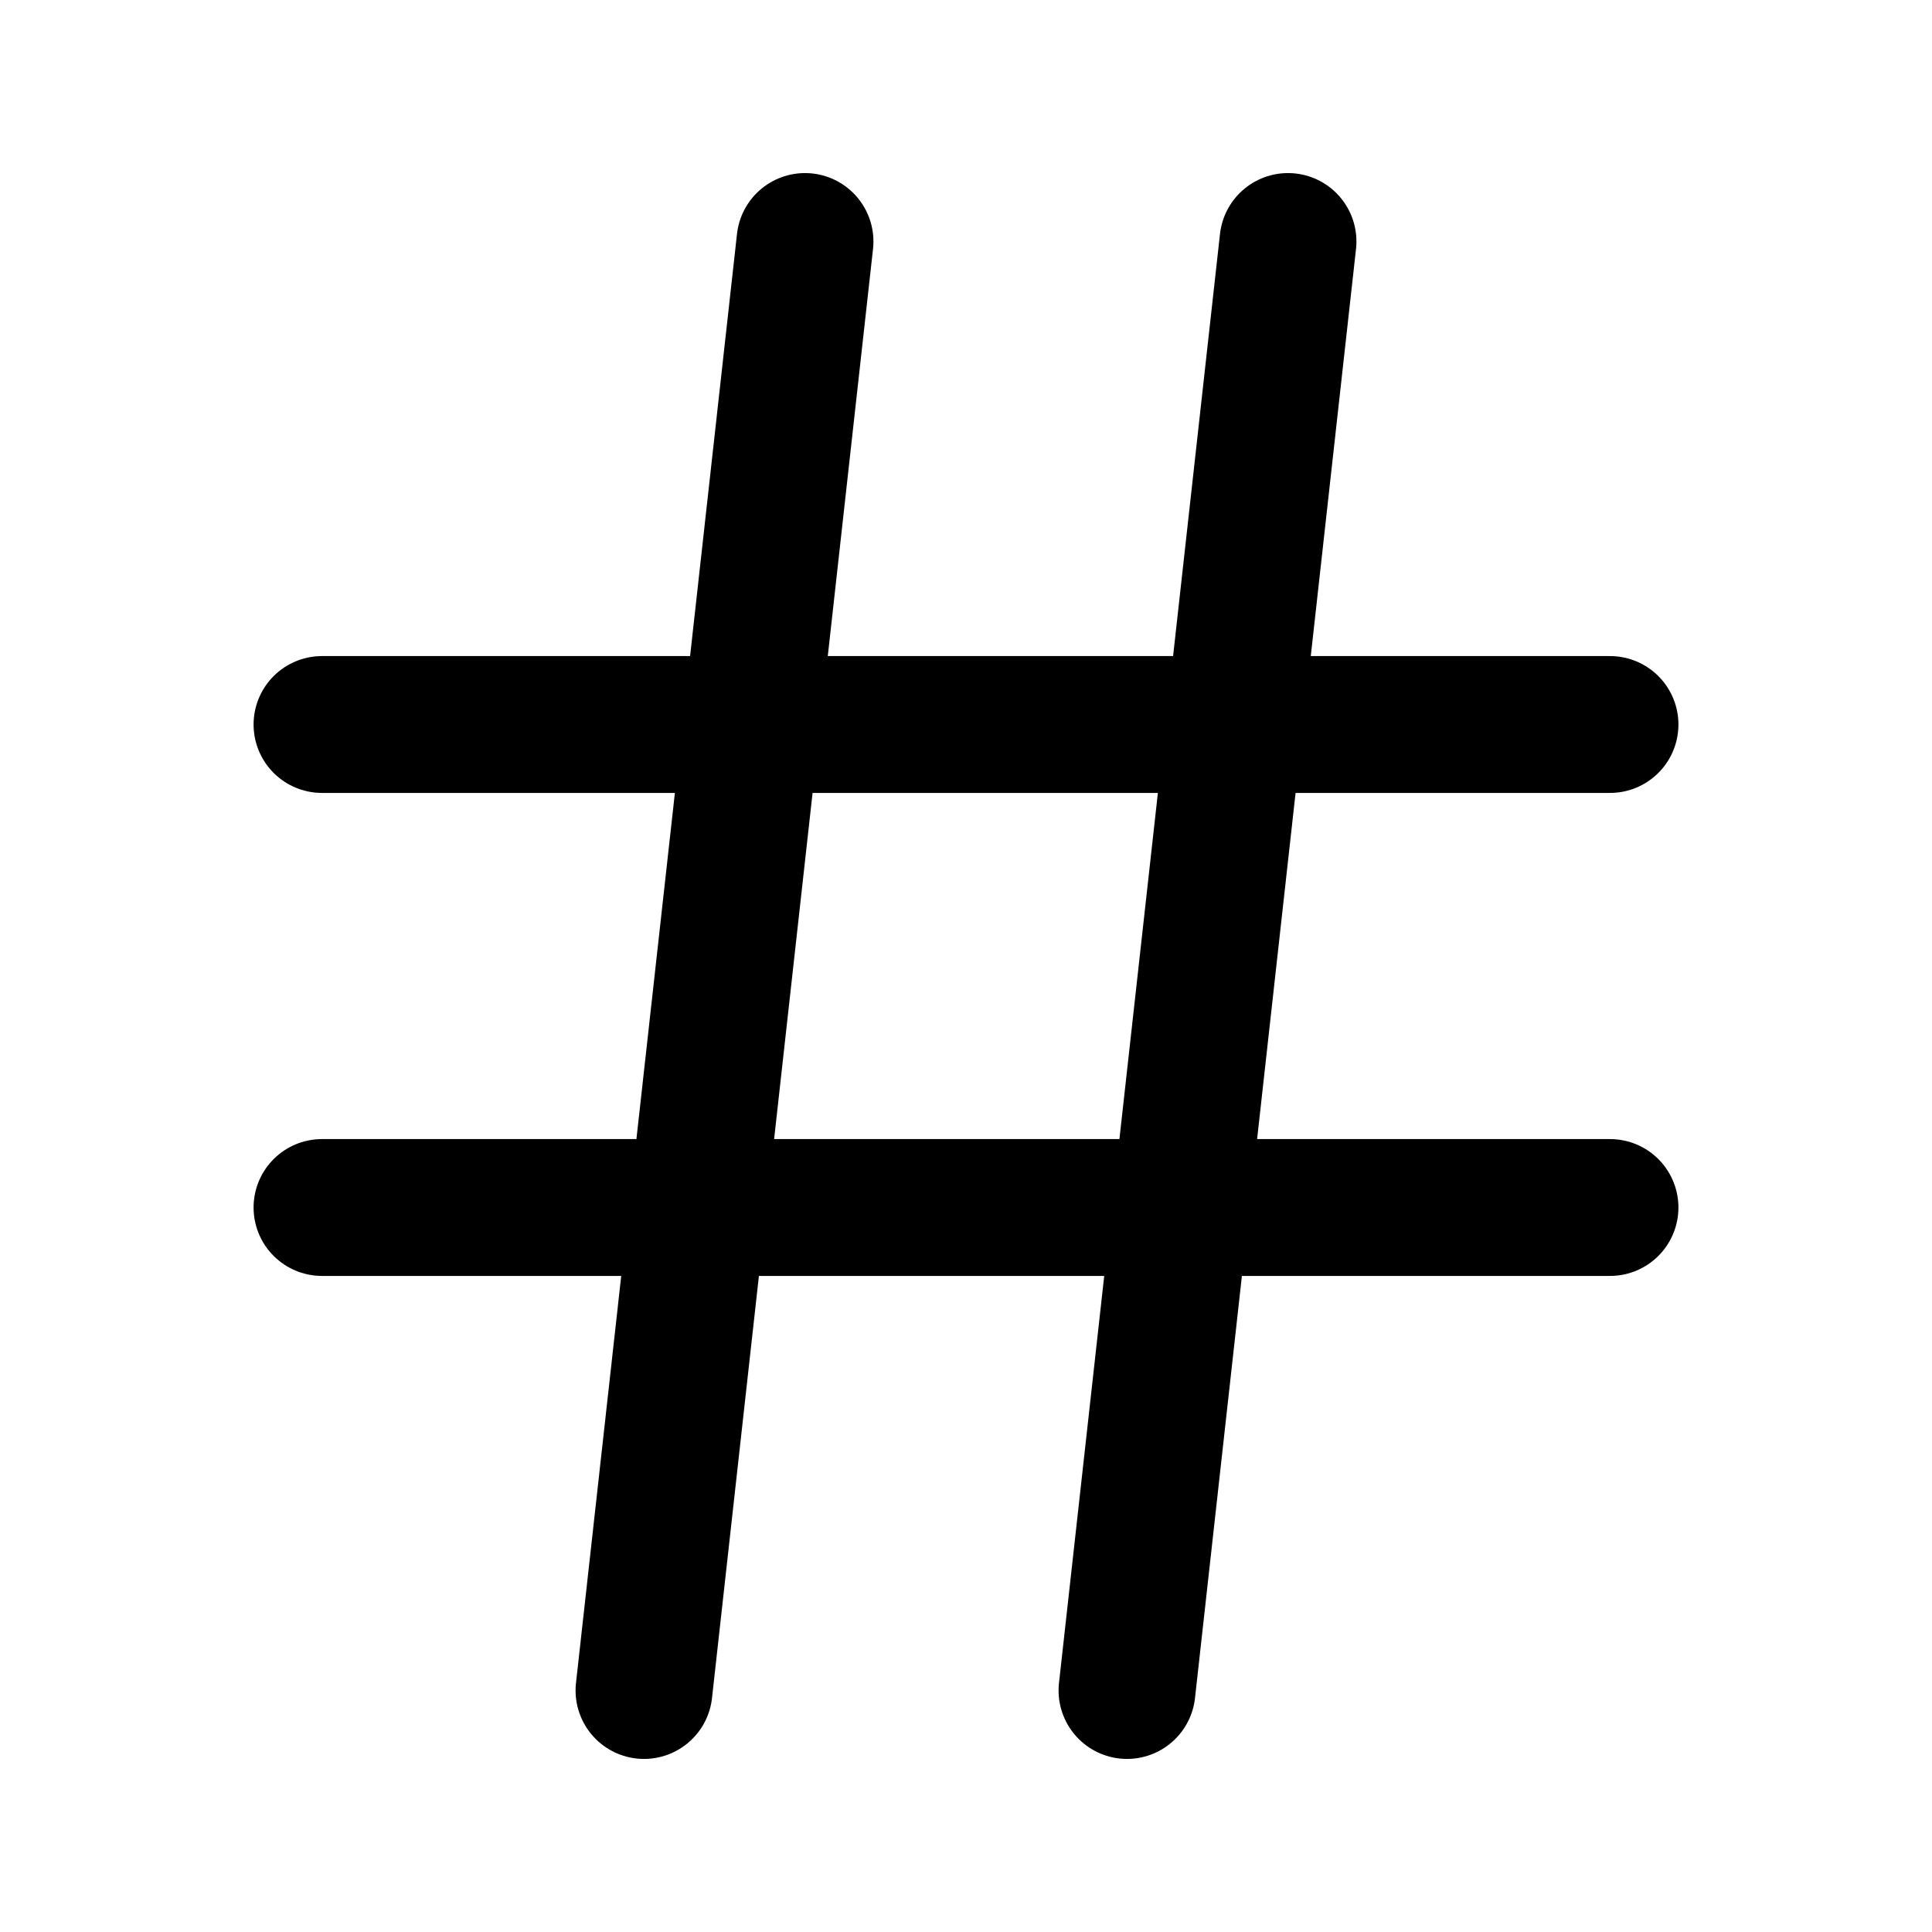
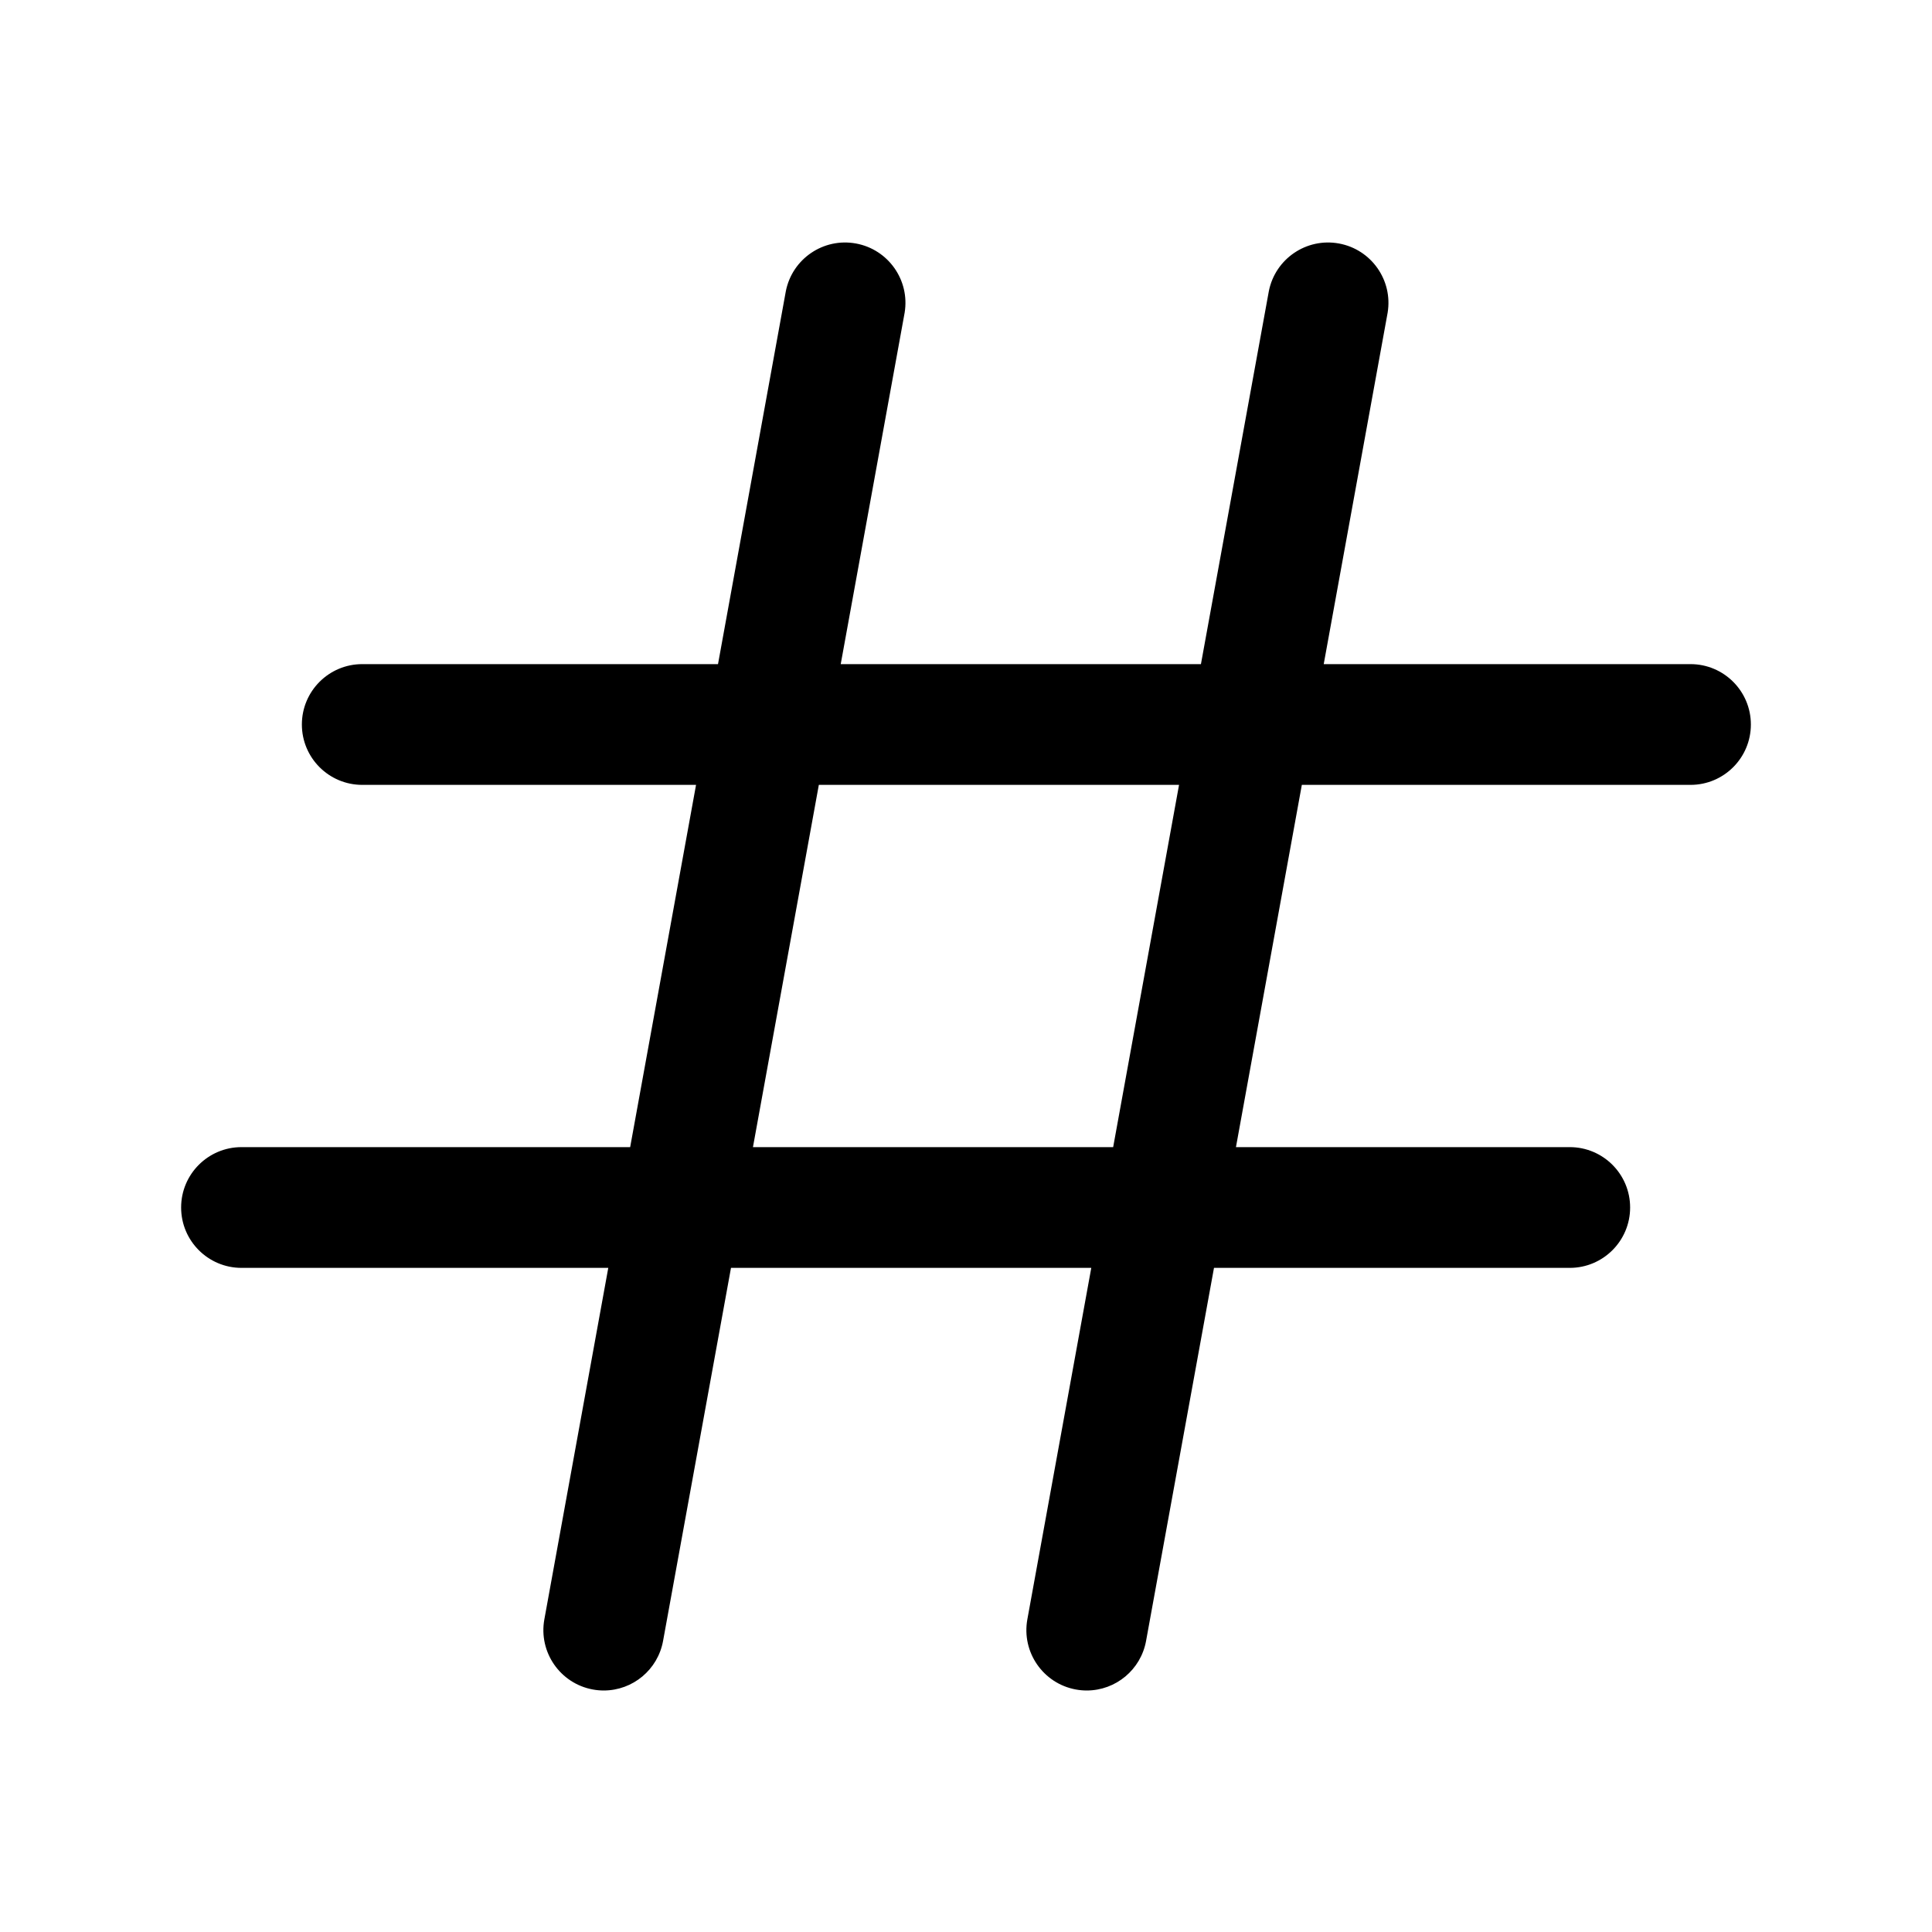
- <svg xmlns="http://www.w3.org/2000/svg" width="24" height="24" viewBox="0 0 24 24" fill="none" stroke="currentColor" stroke-width="1.7" stroke-linecap="round" stroke-linejoin="round">
-   <line x1="4" x2="20" y1="9" y2="9" />
-   <line x1="4" x2="20" y1="15" y2="15" />
-   <line x1="10" x2="8" y1="3" y2="21" />
-   <line x1="16" x2="14" y1="3" y2="21" />
+ <svg xmlns="http://www.w3.org/2000/svg" viewBox="0 0 256 256">
+   <path fill="currentColor" d="M224 88h-48.6l8.47-46.57a8 8 0 0 0-15.74-2.86l-9 49.43H111.4l8.47-46.57a8 8 0 0 0-15.74-2.86L95.14 88H48a8 8 0 0 0 0 16h44.23l-8.73 48H32a8 8 0 0 0 0 16h48.6l-8.47 46.57a8 8 0 0 0 6.44 9.3A8 8 0 0 0 80 224a8 8 0 0 0 7.86-6.57l9-49.43h47.74l-8.47 46.57a8 8 0 0 0 6.44 9.3a8 8 0 0 0 1.43.13a8 8 0 0 0 7.86-6.57l9-49.43H208a8 8 0 0 0 0-16h-44.23l8.73-48H224a8 8 0 0 0 0-16m-76.5 64H99.77l8.73-48h47.73Z" />
</svg>
